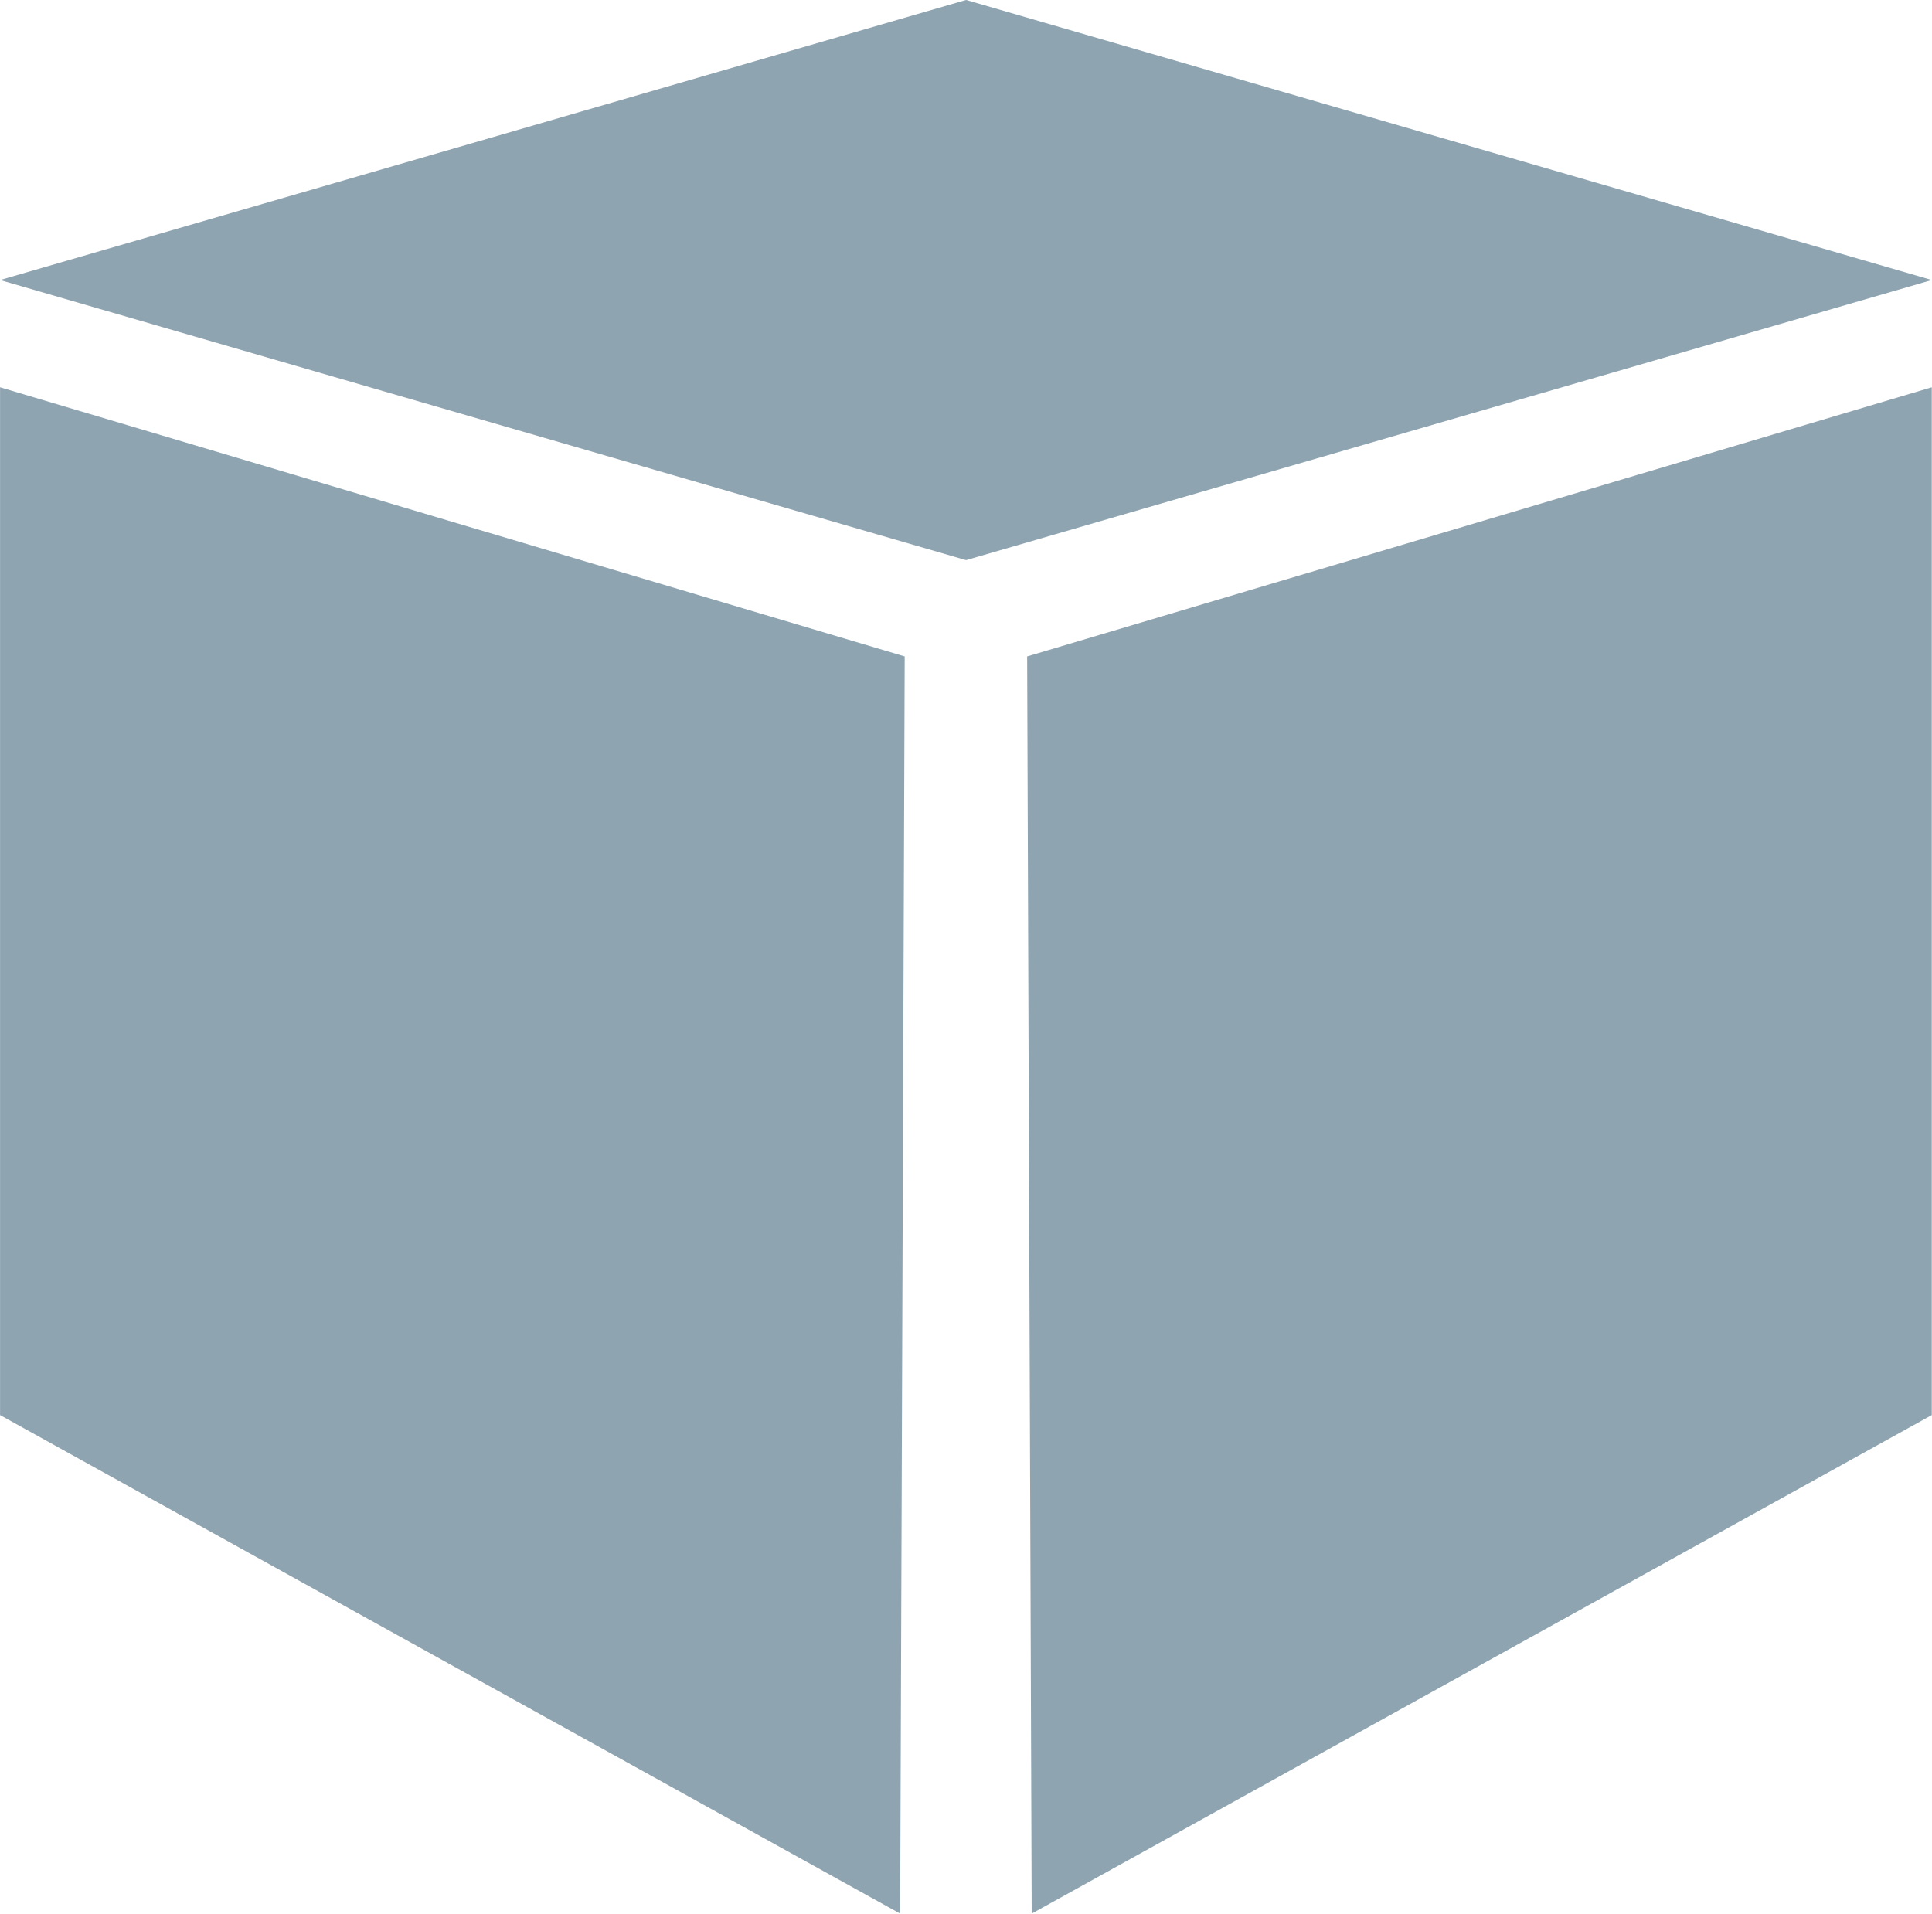
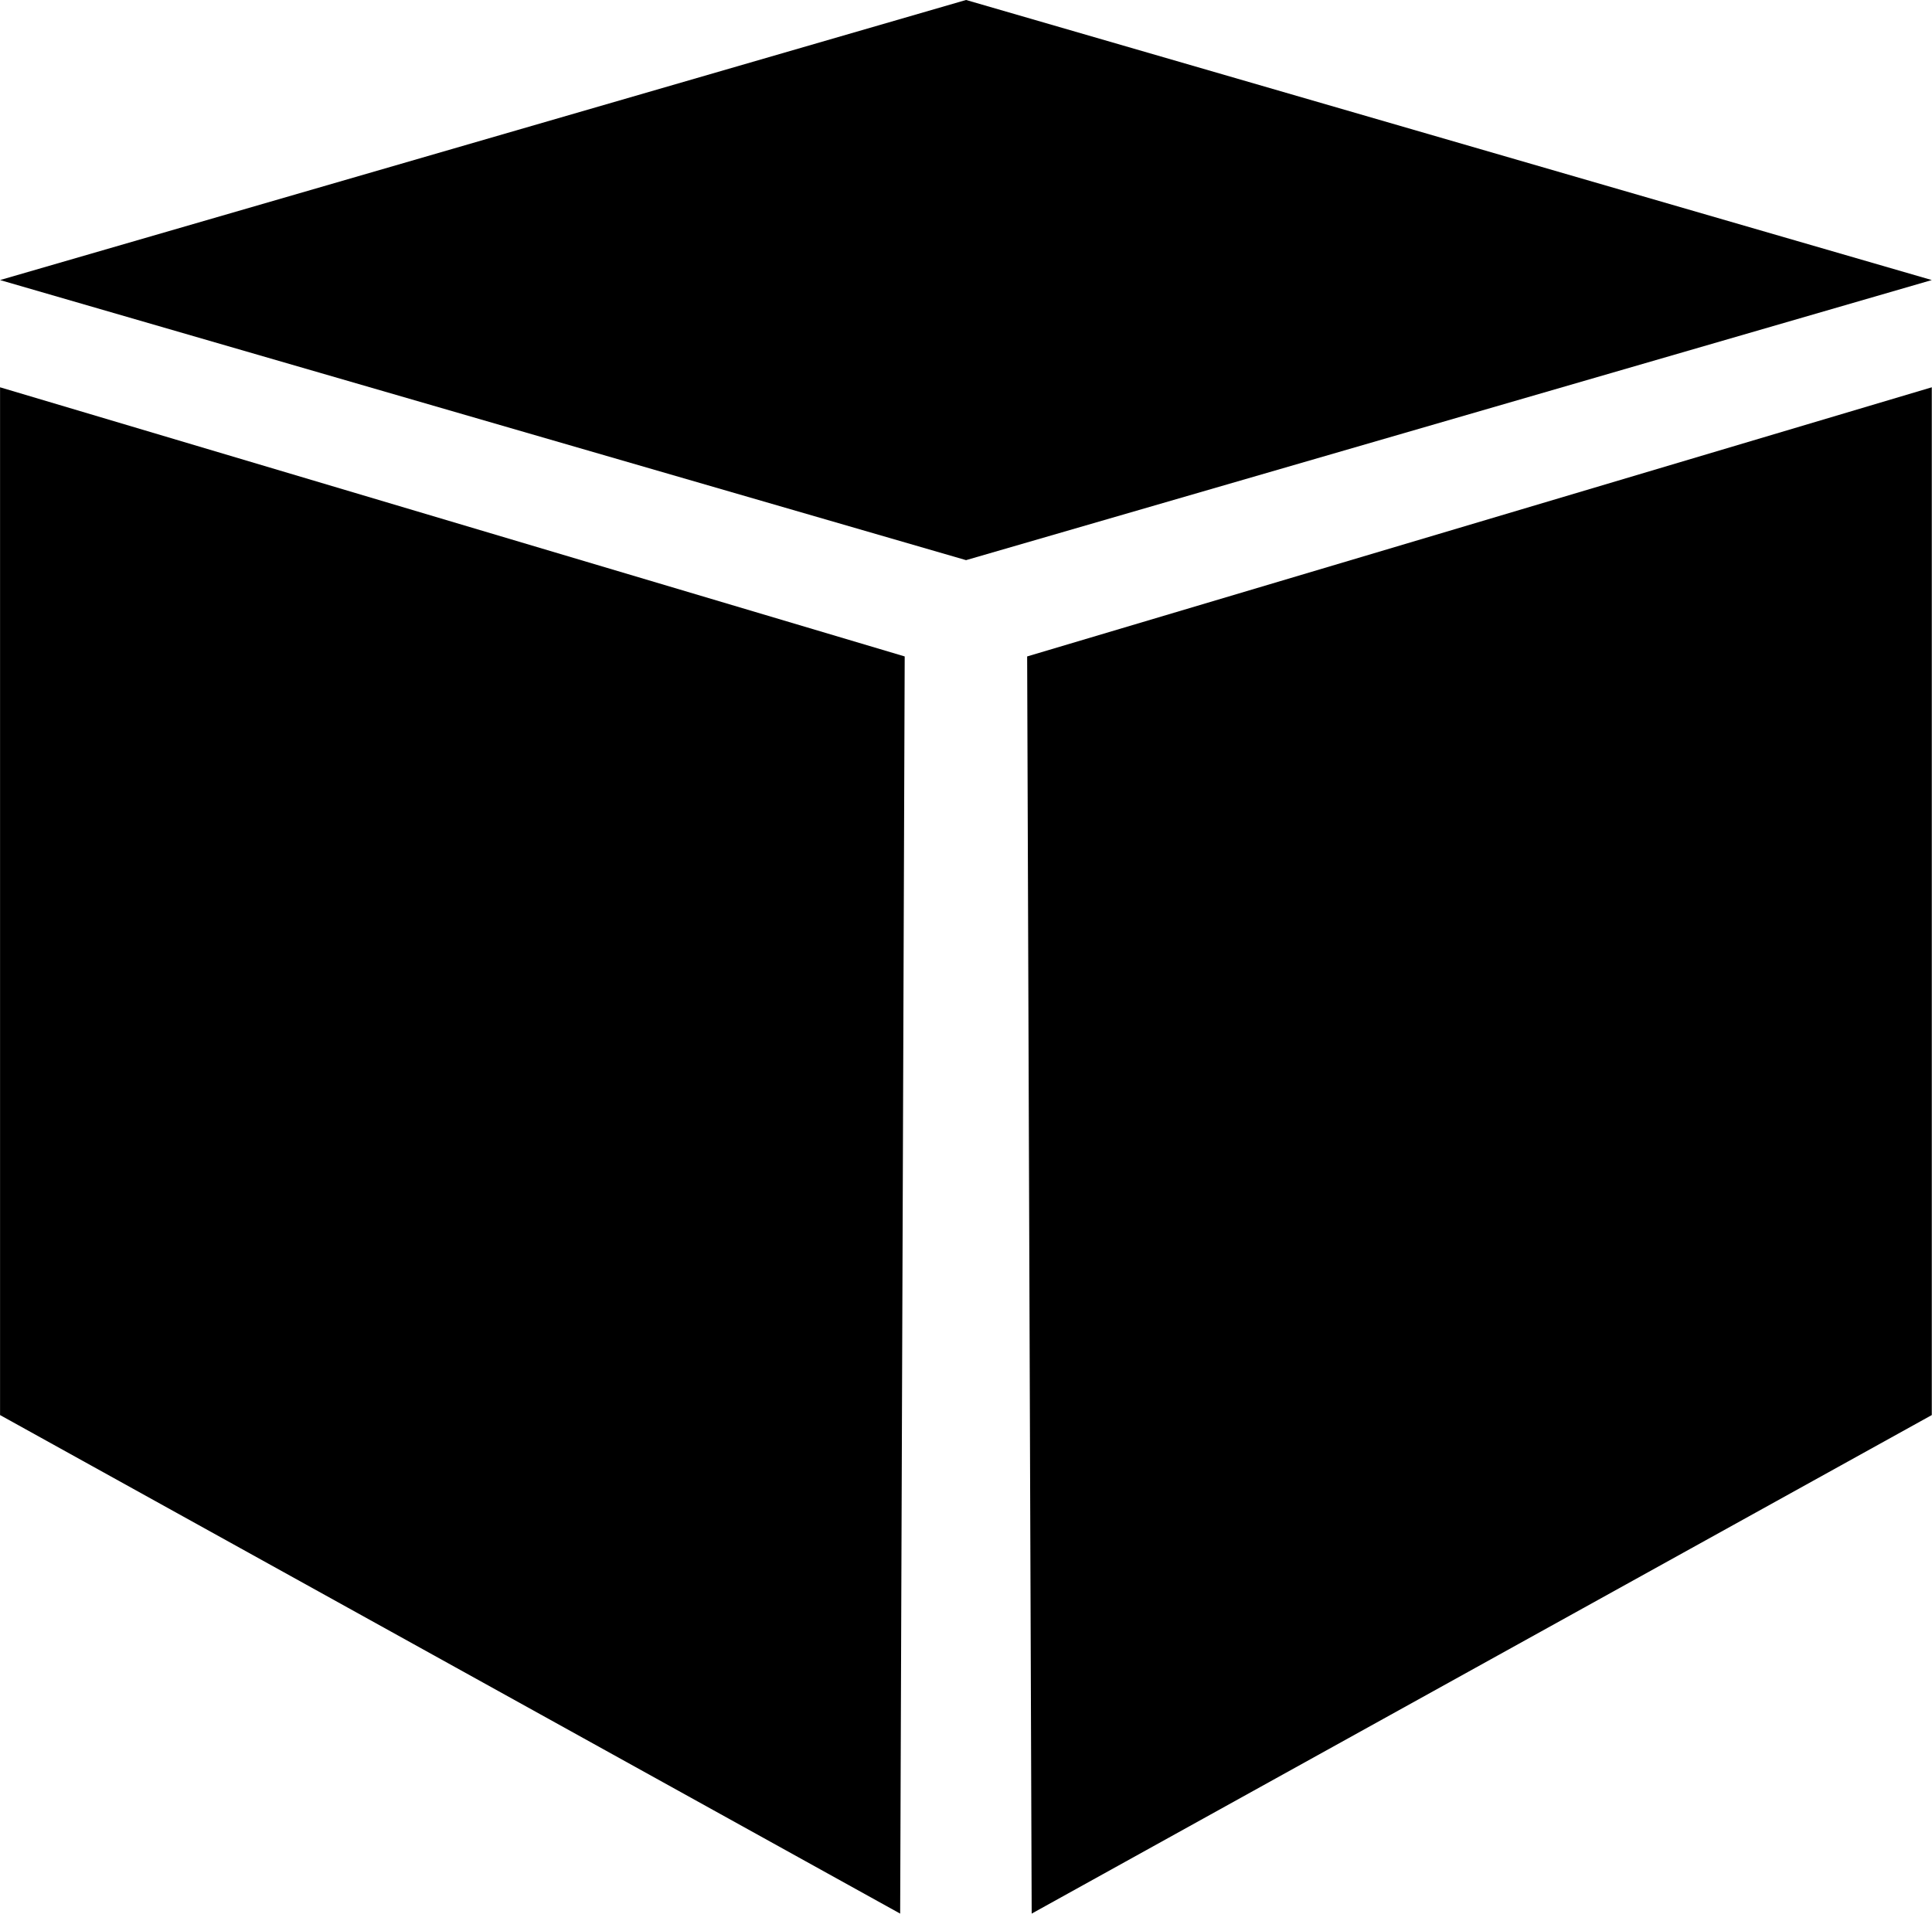
<svg xmlns="http://www.w3.org/2000/svg" width="7.242mm" height="7.174mm" viewBox="0 0 7.242 7.174" version="1.1" id="svg13826">
  <defs id="defs13820" />
  <g id="layer1" transform="translate(-6.389458,-6.337565)">
    <g id="g3341" transform="translate(0.1276666,0.351478)">
-       <path style="fill:#8fa4b1;fill-rule:evenodd;stroke:none;stroke-width:0.265;stroke-linecap:square;stroke-miterlimit:10" d="M 6.262,7.036 9.883,5.986 13.503,7.036 9.883,8.086 Z" id="path910" />
-       <path style="fill:#8fa4b1;fill-rule:evenodd;stroke:none;stroke-width:0.265;stroke-linecap:square;stroke-miterlimit:10" d="m 6.262,7.438 v 3.853 l 3.374,1.869 0.017,-4.713 z" id="path912" />
-       <path style="fill:#8fa4b1;fill-rule:evenodd;stroke:none;stroke-width:0.265;stroke-linecap:square;stroke-miterlimit:10" d="m 13.503,7.438 v 3.853 l -3.374,1.869 -0.017,-4.713 z" id="path914" />
+       <path style="fill:#000000;fill-rule:evenodd;stroke:none;stroke-width:0.265;stroke-linecap:square;stroke-miterlimit:10" d="M 6.262,7.036 9.883,5.986 13.503,7.036 9.883,8.086 Z" id="path910" />
+       <path style="fill:#000000;fill-rule:evenodd;stroke:none;stroke-width:0.265;stroke-linecap:square;stroke-miterlimit:10" d="m 6.262,7.438 v 3.853 l 3.374,1.869 0.017,-4.713 z" id="path912" />
+       <path style="fill:#000000;fill-rule:evenodd;stroke:none;stroke-width:0.265;stroke-linecap:square;stroke-miterlimit:10" d="m 13.503,7.438 v 3.853 l -3.374,1.869 -0.017,-4.713 z" id="path914" />
    </g>
  </g>
</svg>
